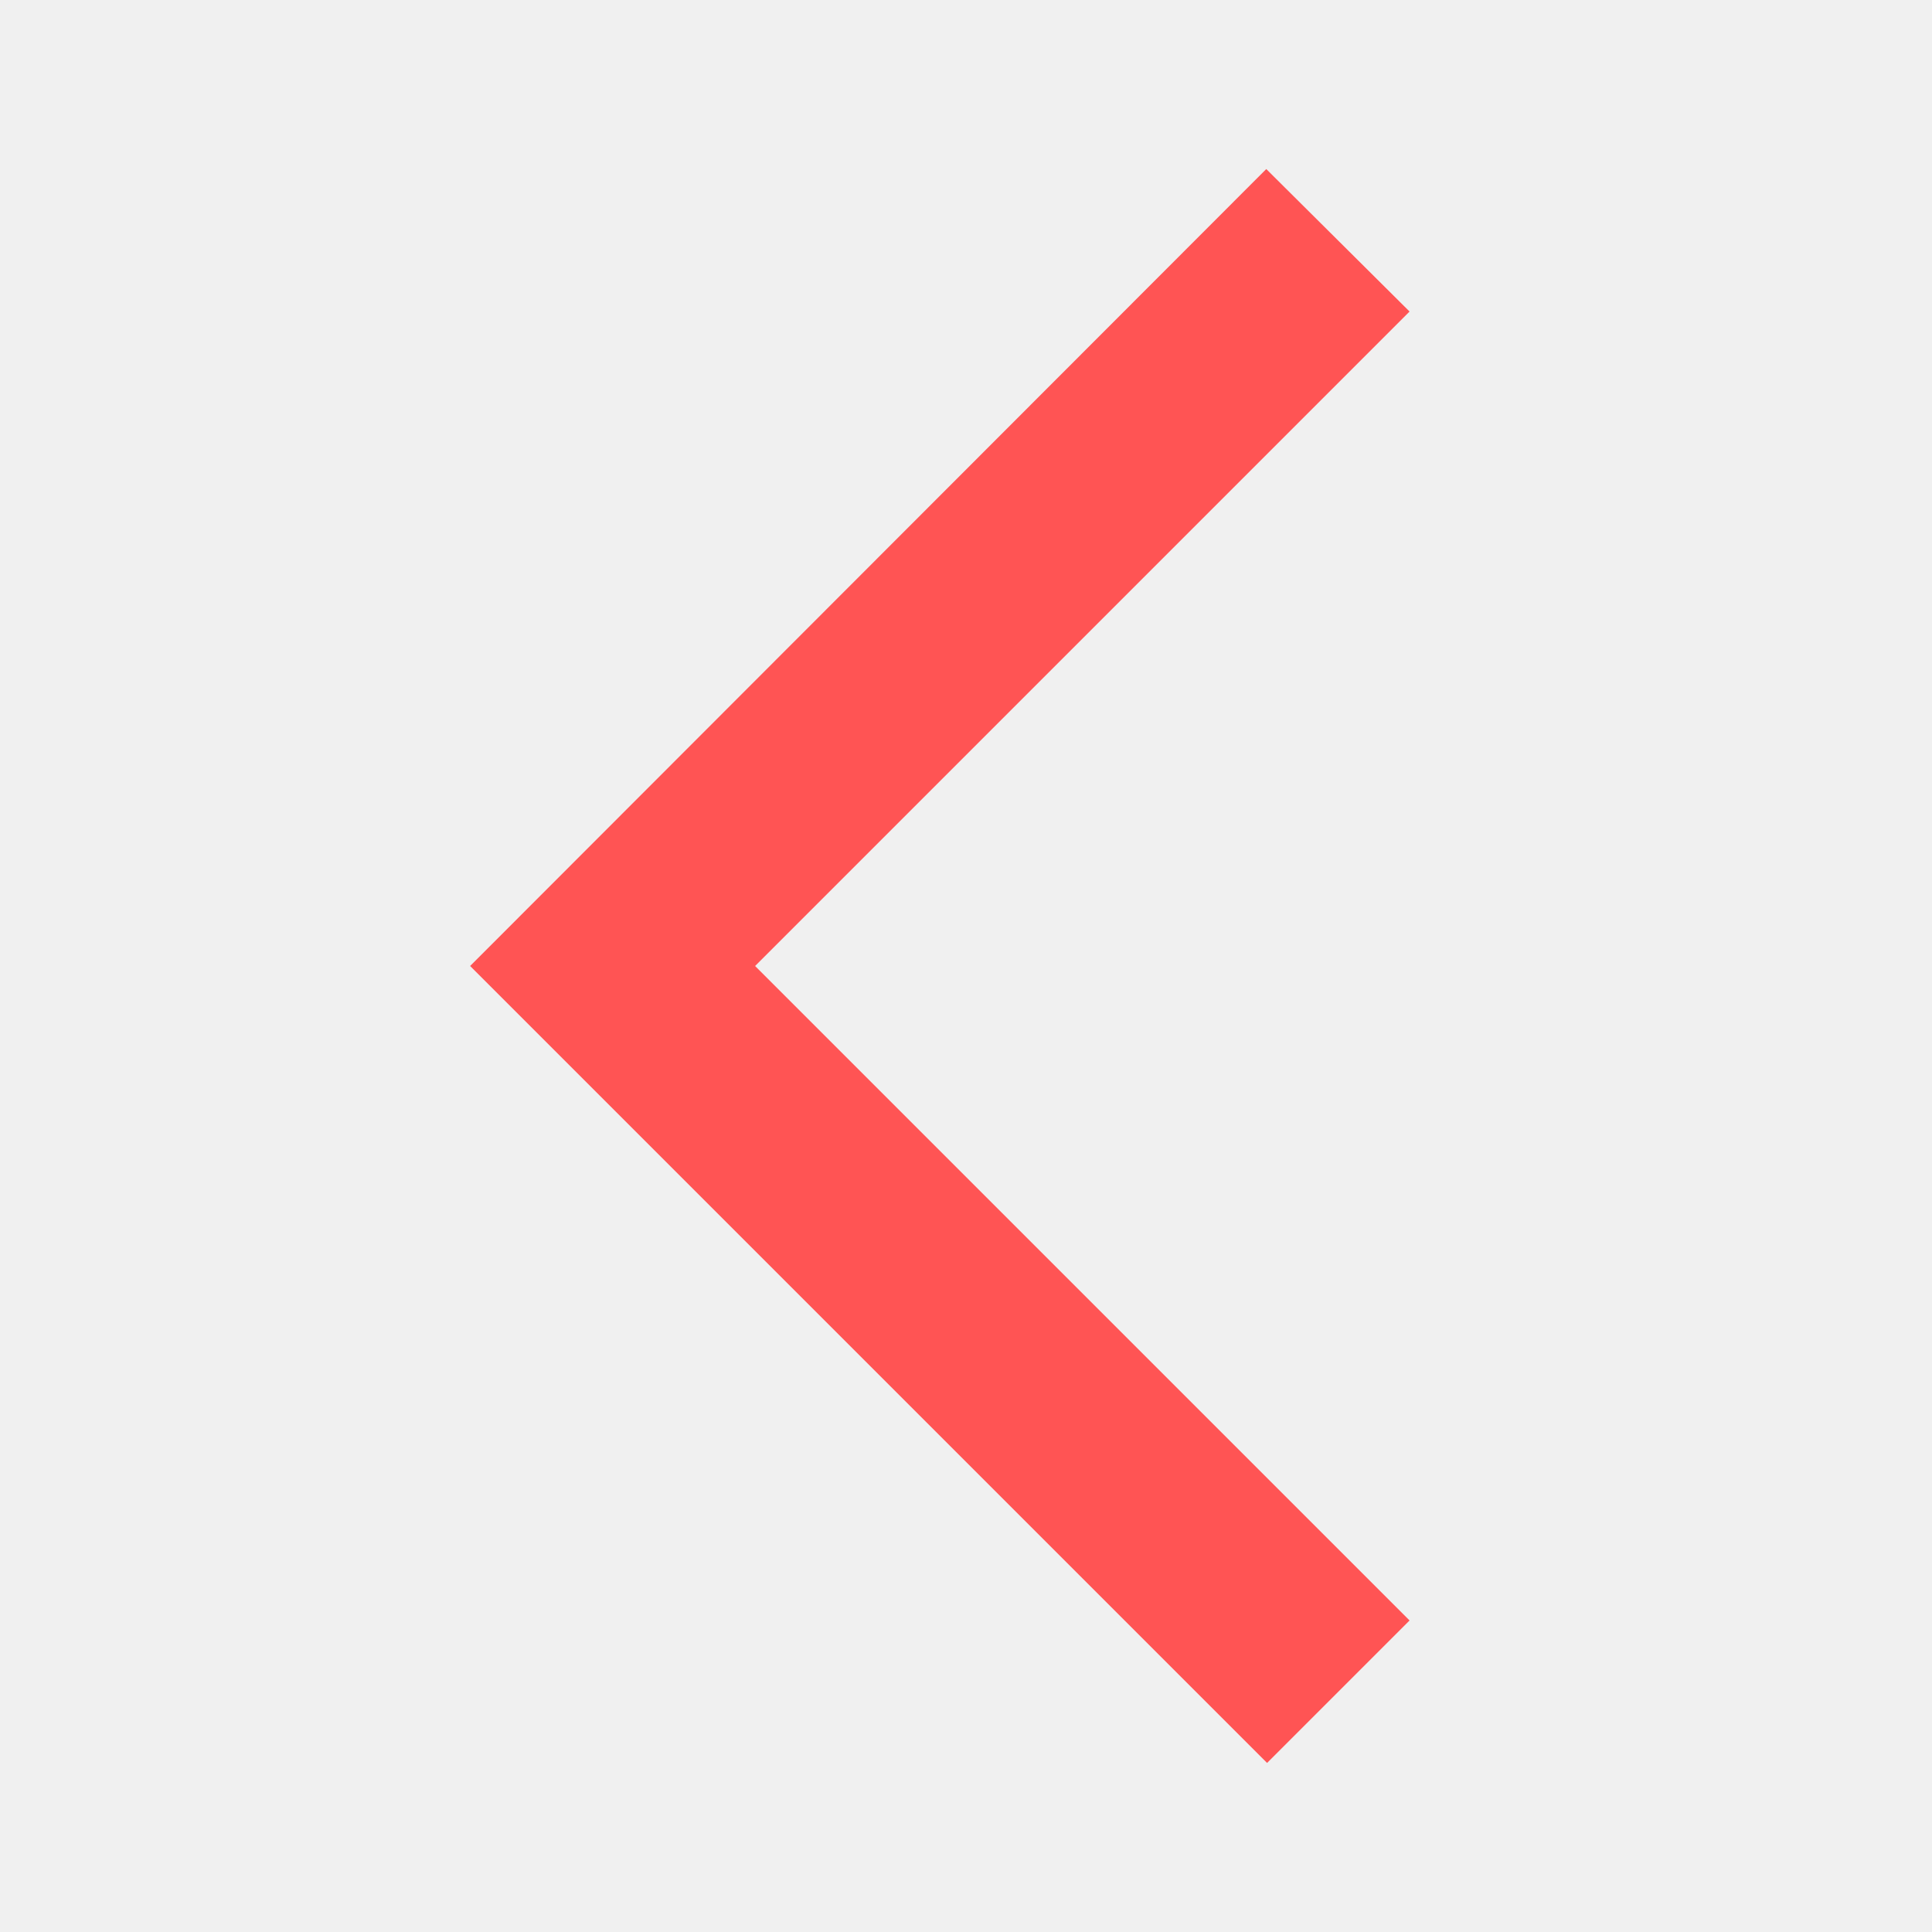
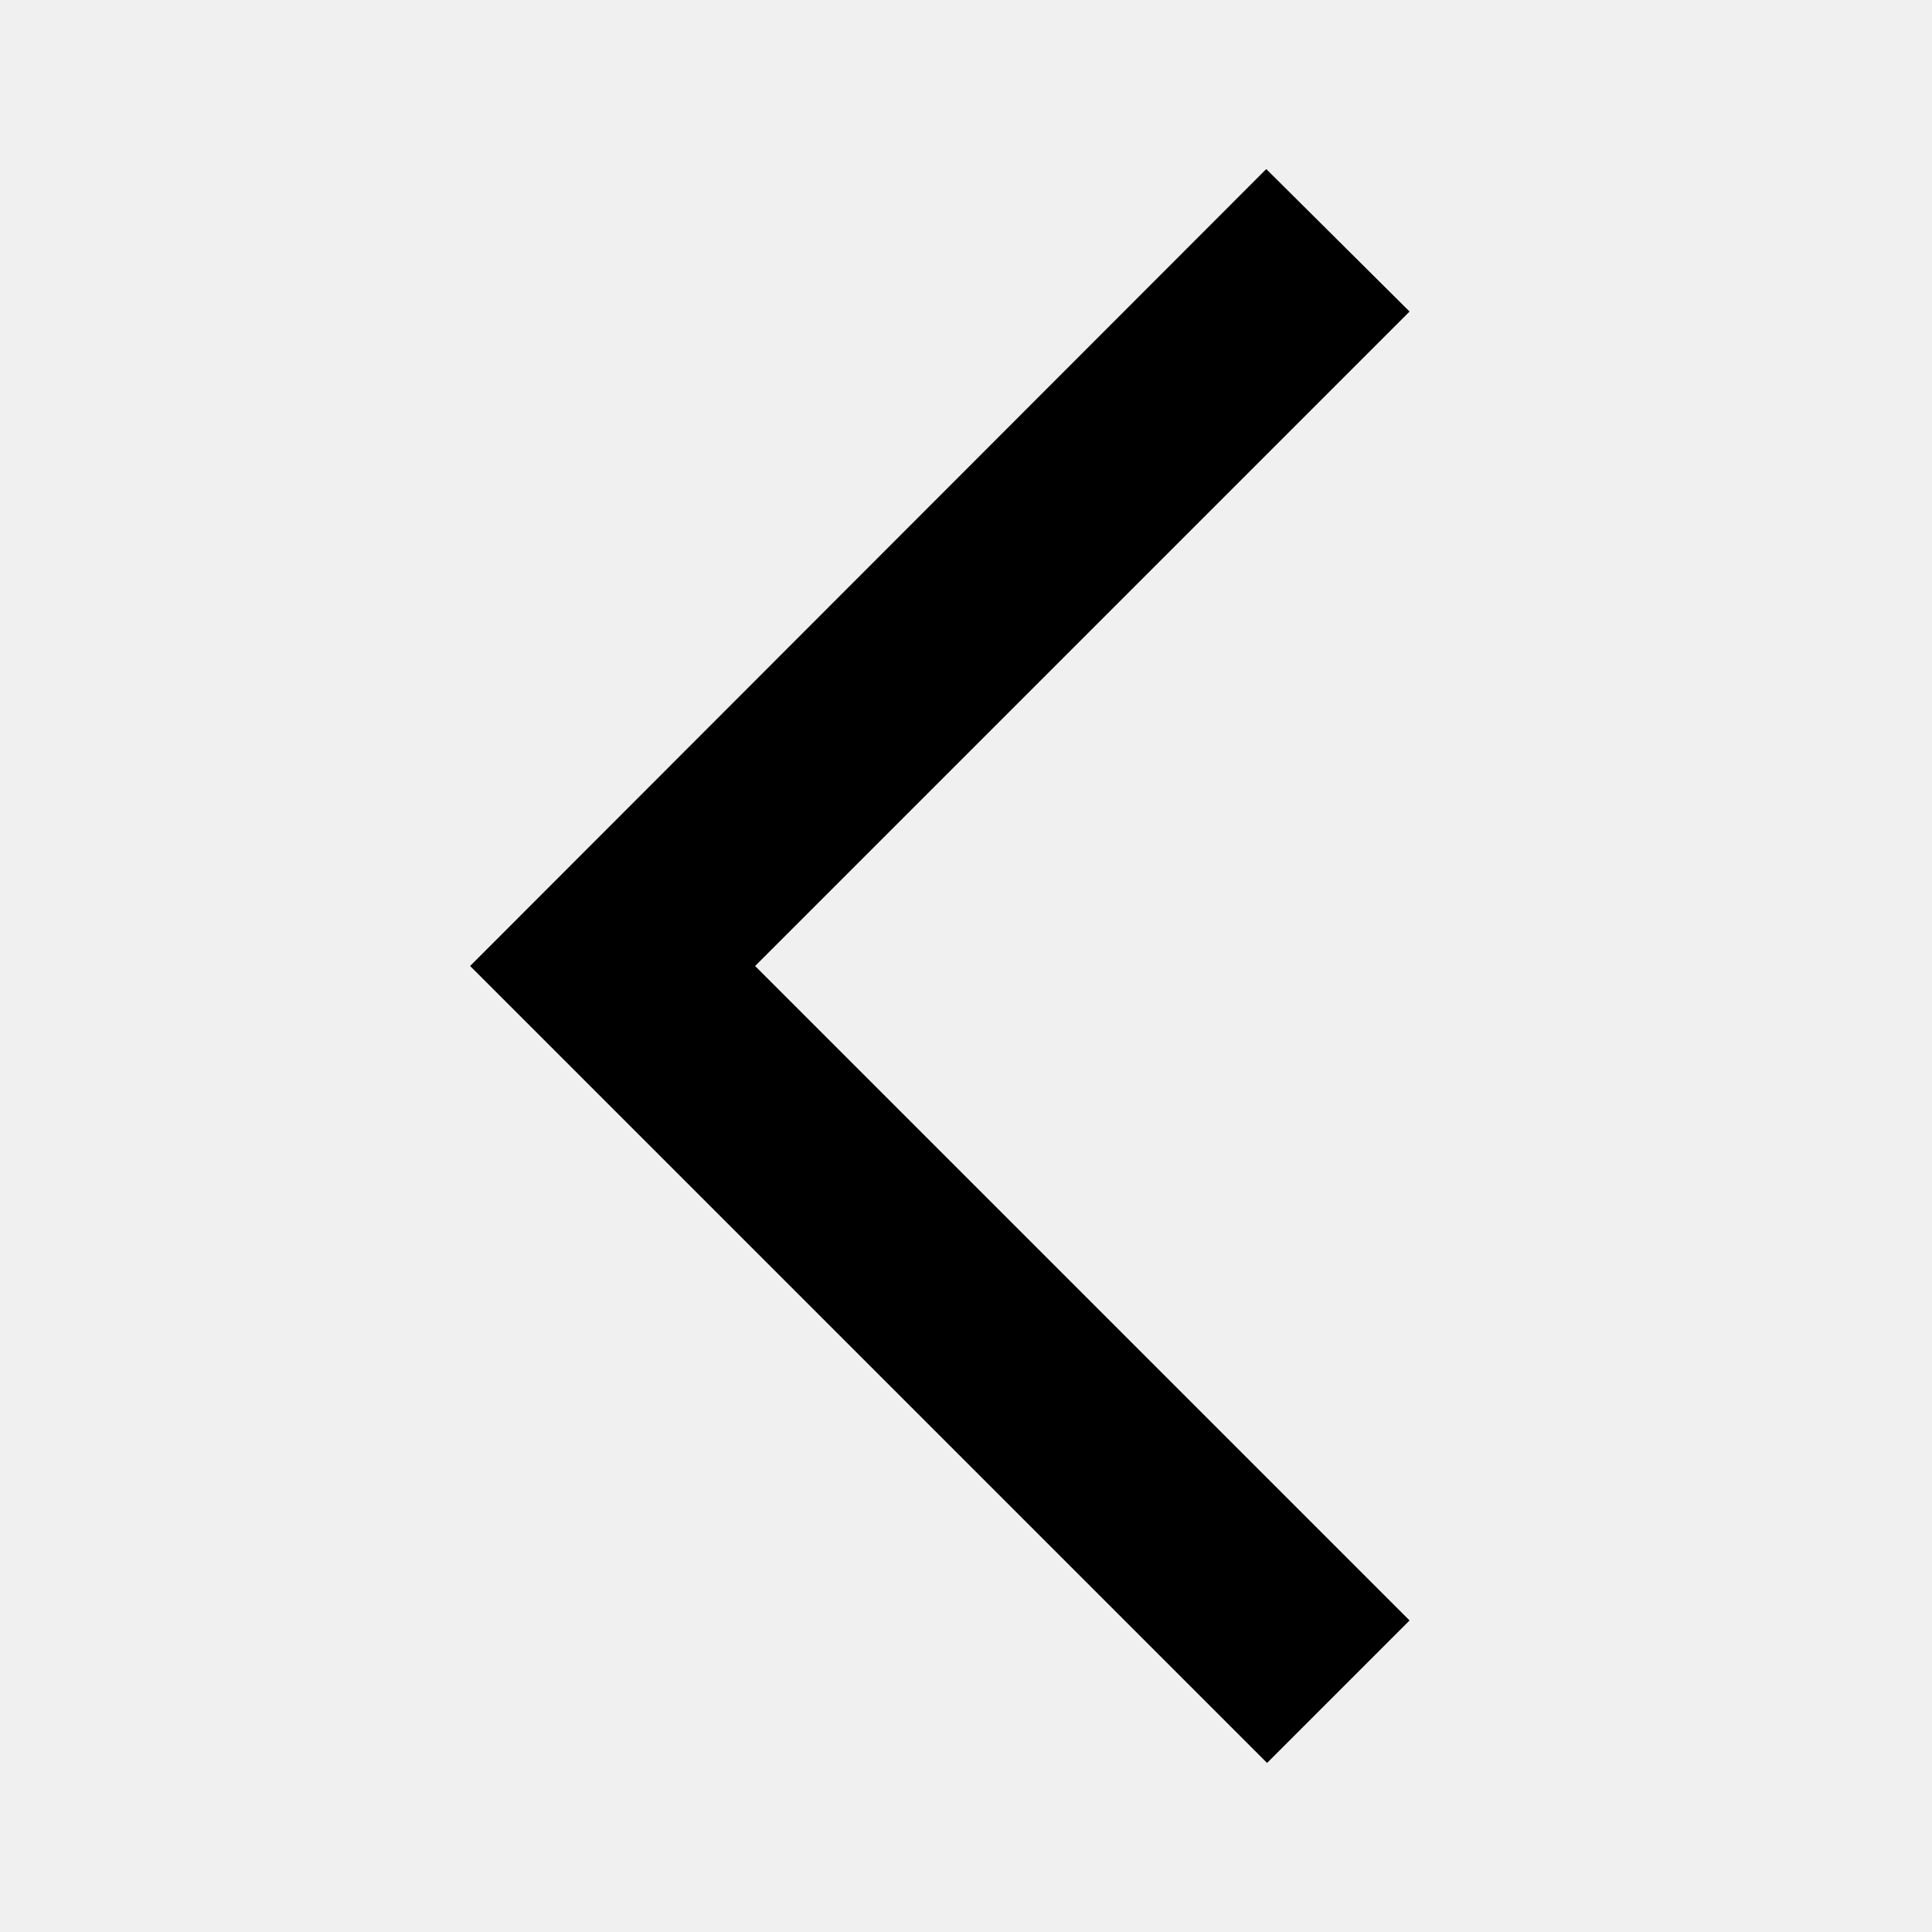
<svg xmlns="http://www.w3.org/2000/svg" viewBox="0 0 24 24" fill="none">
  <g clip-path="url(#clip0_9_40)">
-     <path d="M17.51 3.87L15.73 2.1L5.84 12L15.74 21.9L17.51 20.13L9.38 12L17.51 3.87Z" fill="#FF5454" />
+     <path d="M17.51 3.87L15.73 2.1L5.84 12L15.74 21.9L17.51 20.13L9.38 12L17.51 3.87Z" fill="currentColor" />
  </g>
  <defs>
    <clipPath id="clip0_9_40">
      <rect width="24" height="24" fill="white" />
    </clipPath>
  </defs>
</svg>
